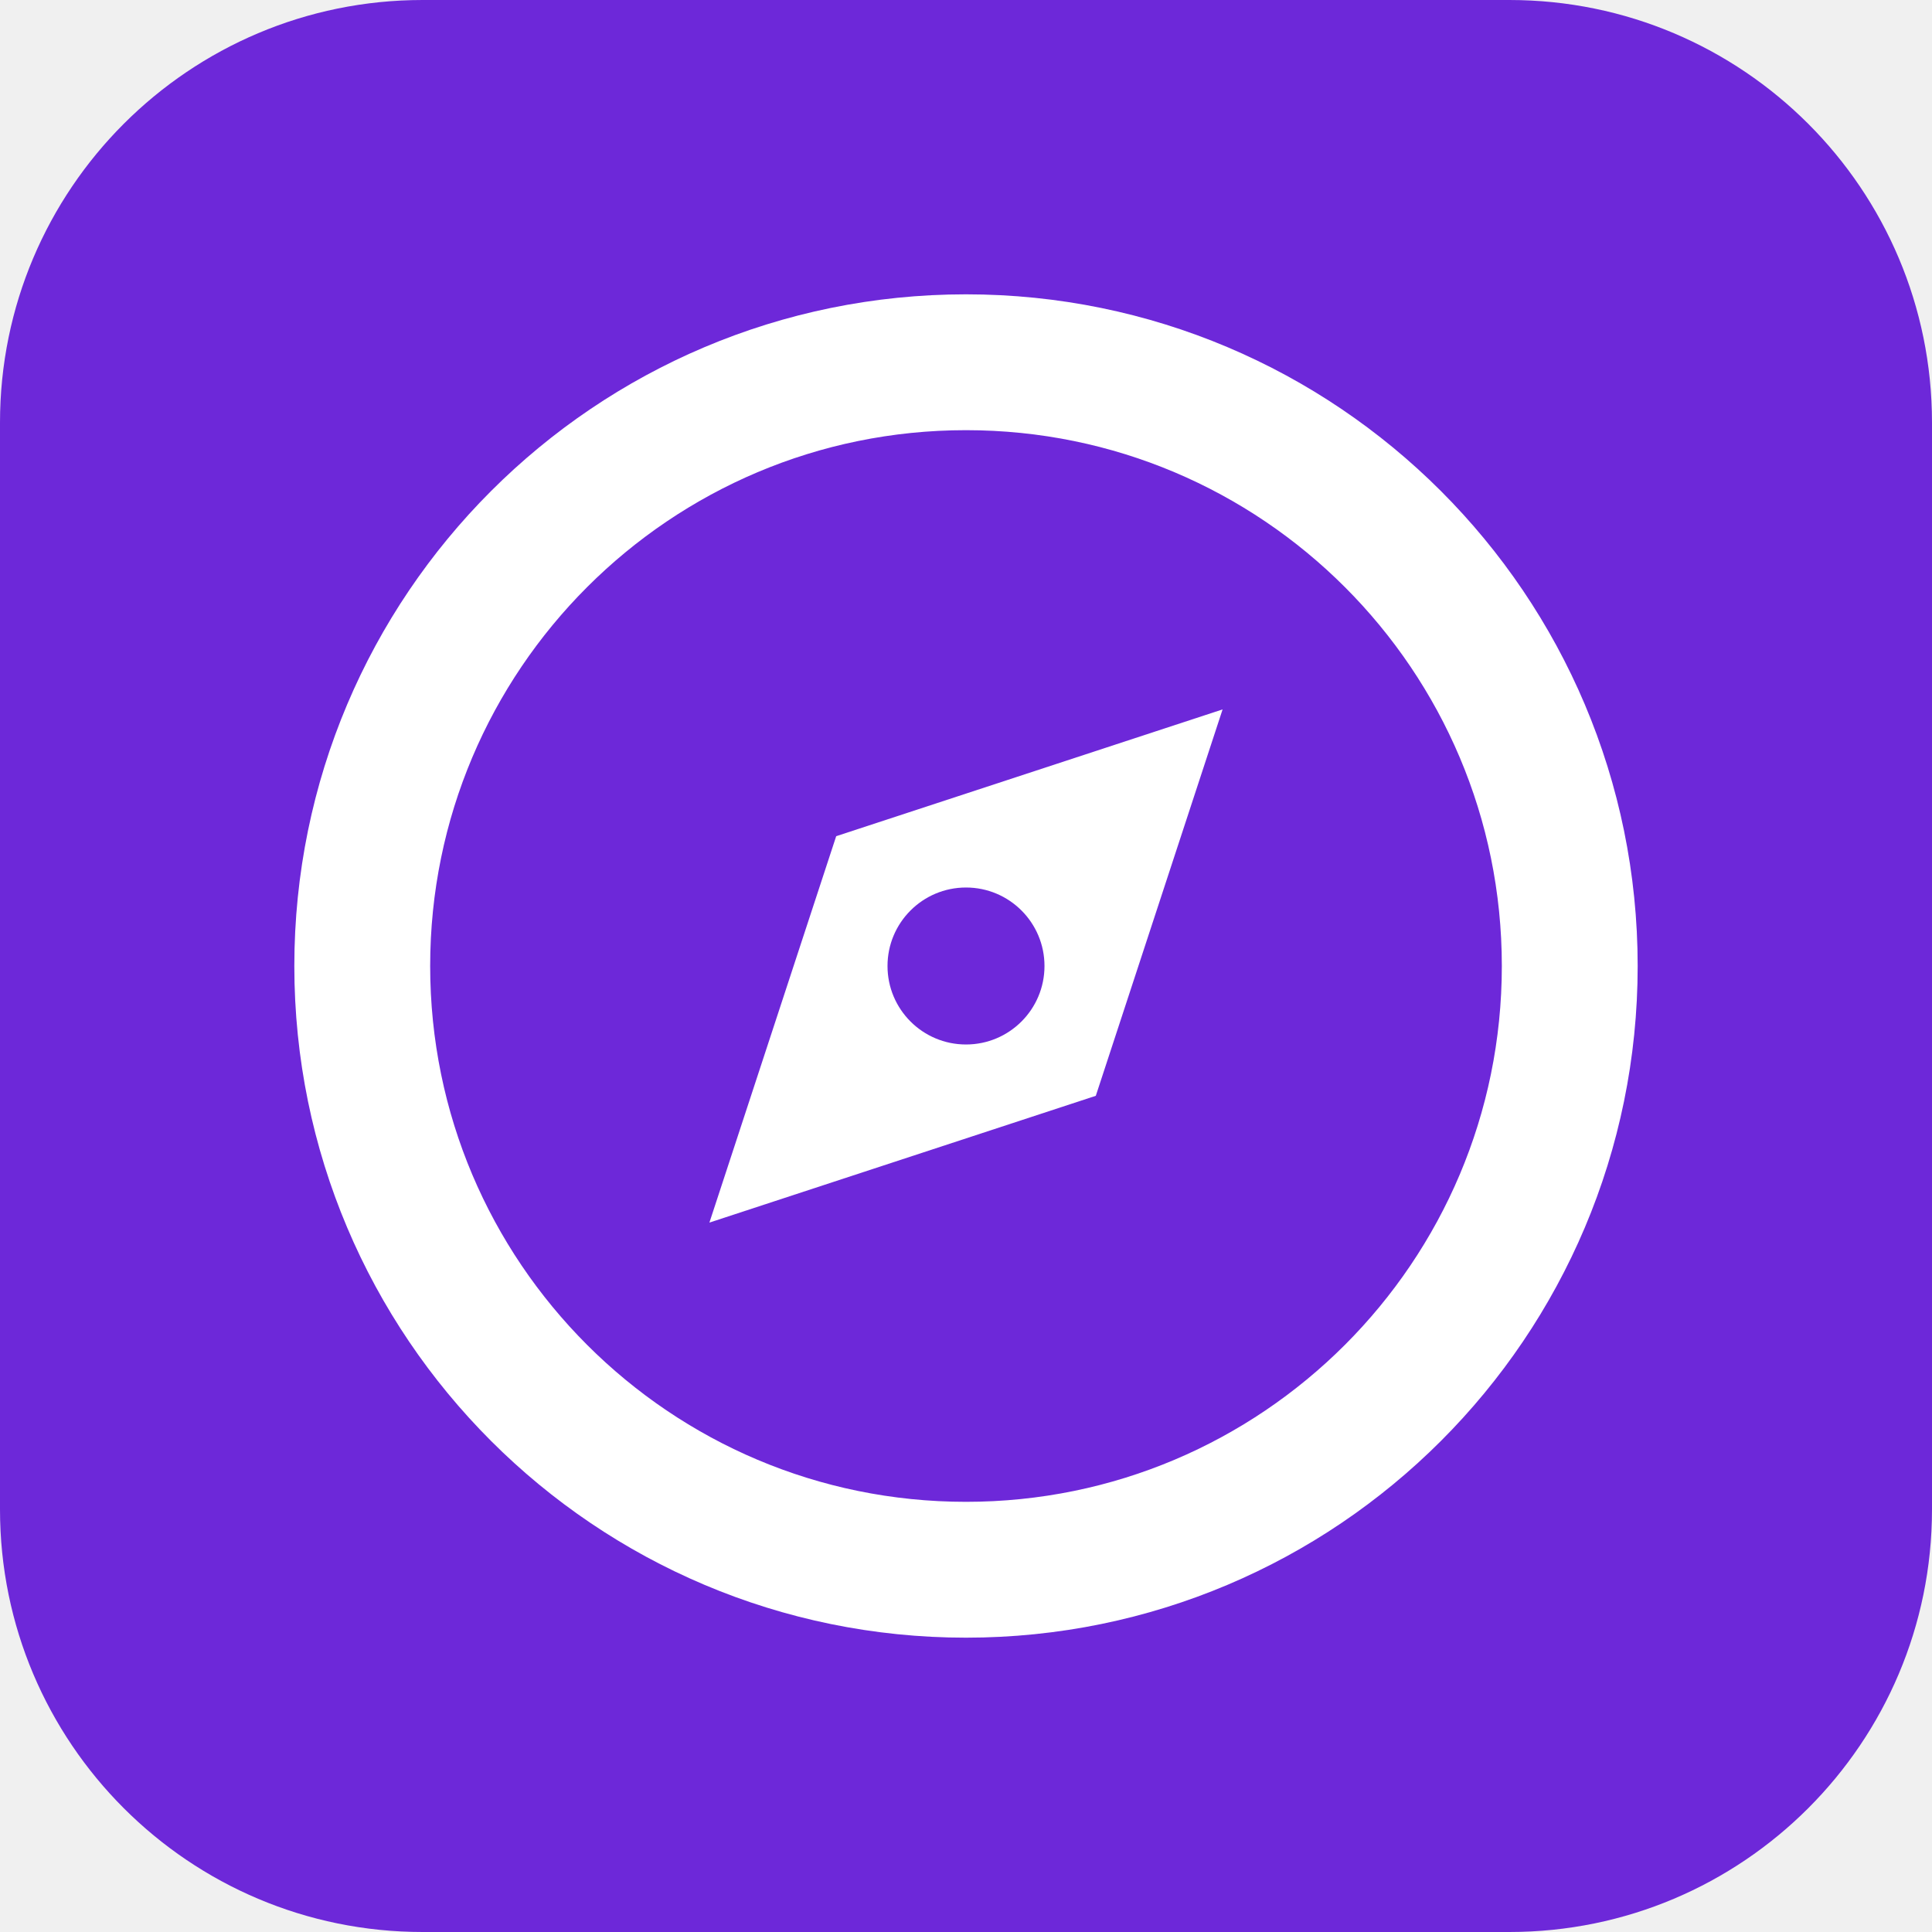
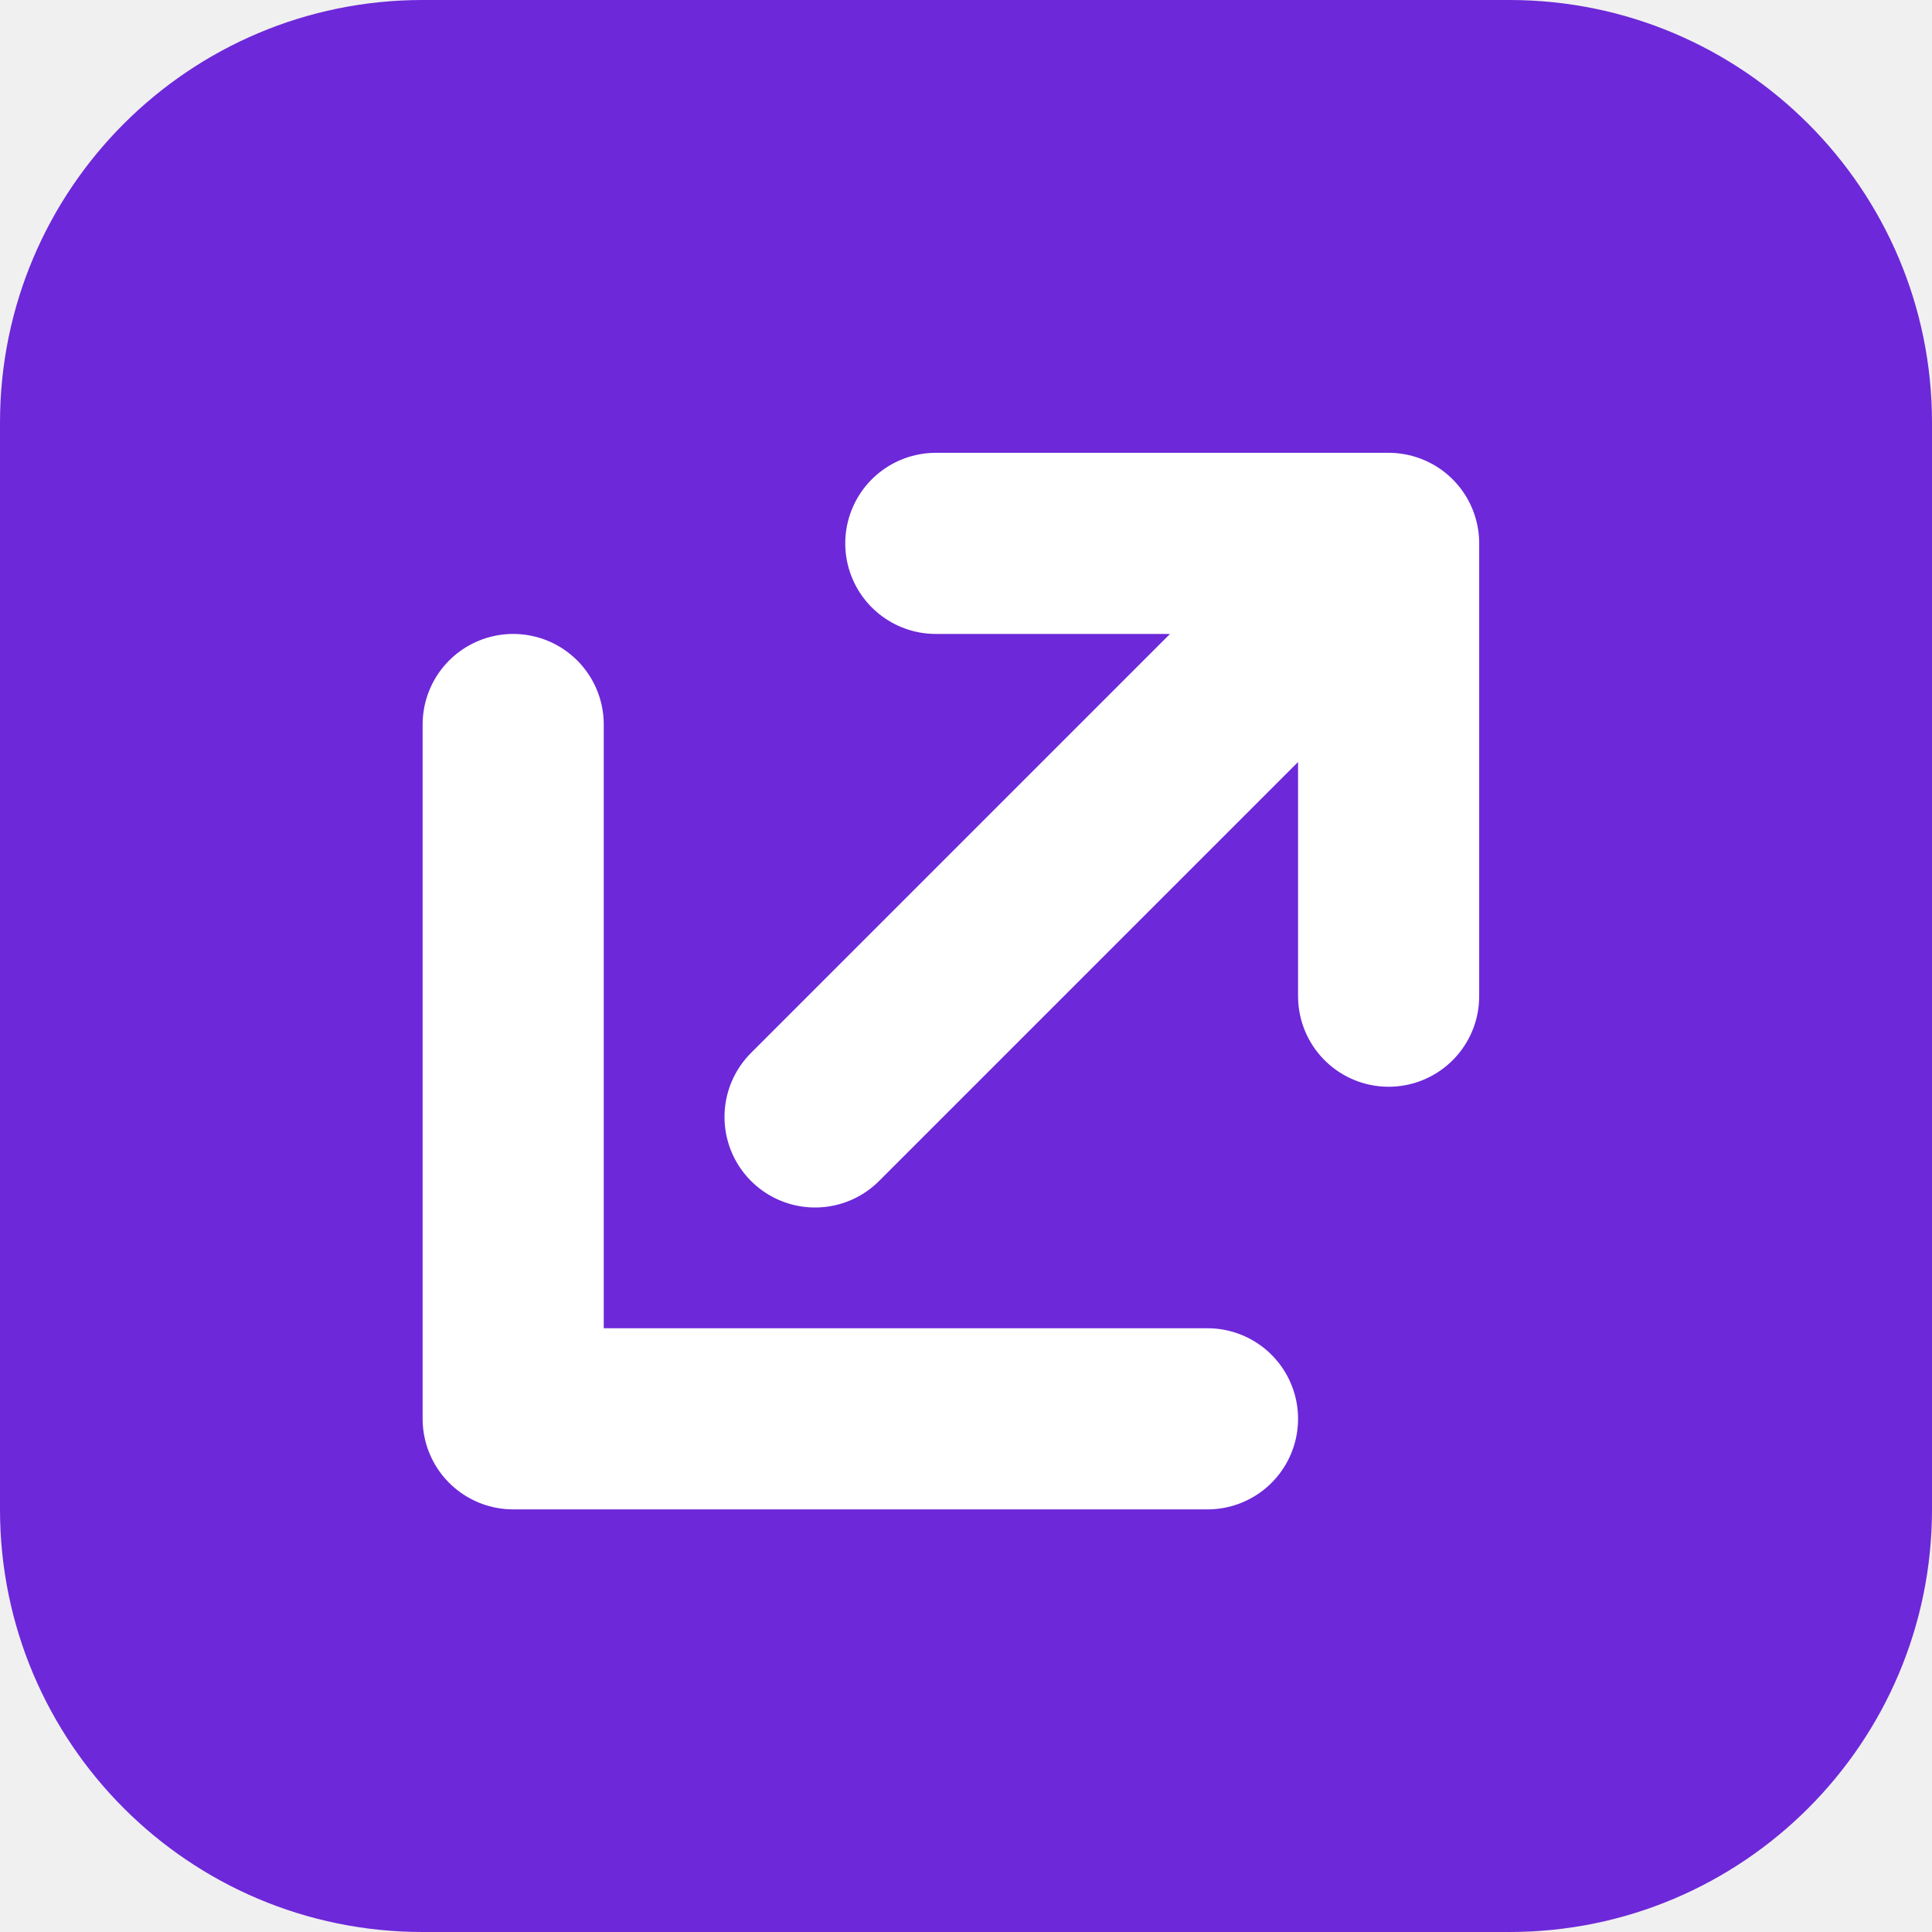
<svg xmlns="http://www.w3.org/2000/svg" viewBox="0 0 64 64">
  <rect width="64" height="64" rx="14" fill="#6d28d9" />
-   <circle cx="32" cy="32" r="20" fill="none" stroke="#ffffff" stroke-width="4.5" />
-   <path d="M40.5 23.5 36.3 36.3 23.5 40.5 27.7 27.7Z" fill="#ffffff" />
-   <circle cx="32" cy="32" r="2.6" fill="#6d28d9" />
+   <path d="M17 24 V47 H40" fill="none" stroke="#ffffff" stroke-width="6" stroke-linecap="round" stroke-linejoin="round" />
+   <path d="M27 37 L46 18 M31 18 H46 V33" fill="none" stroke="#ffffff" stroke-width="6" stroke-linecap="round" stroke-linejoin="round" />
</svg>
